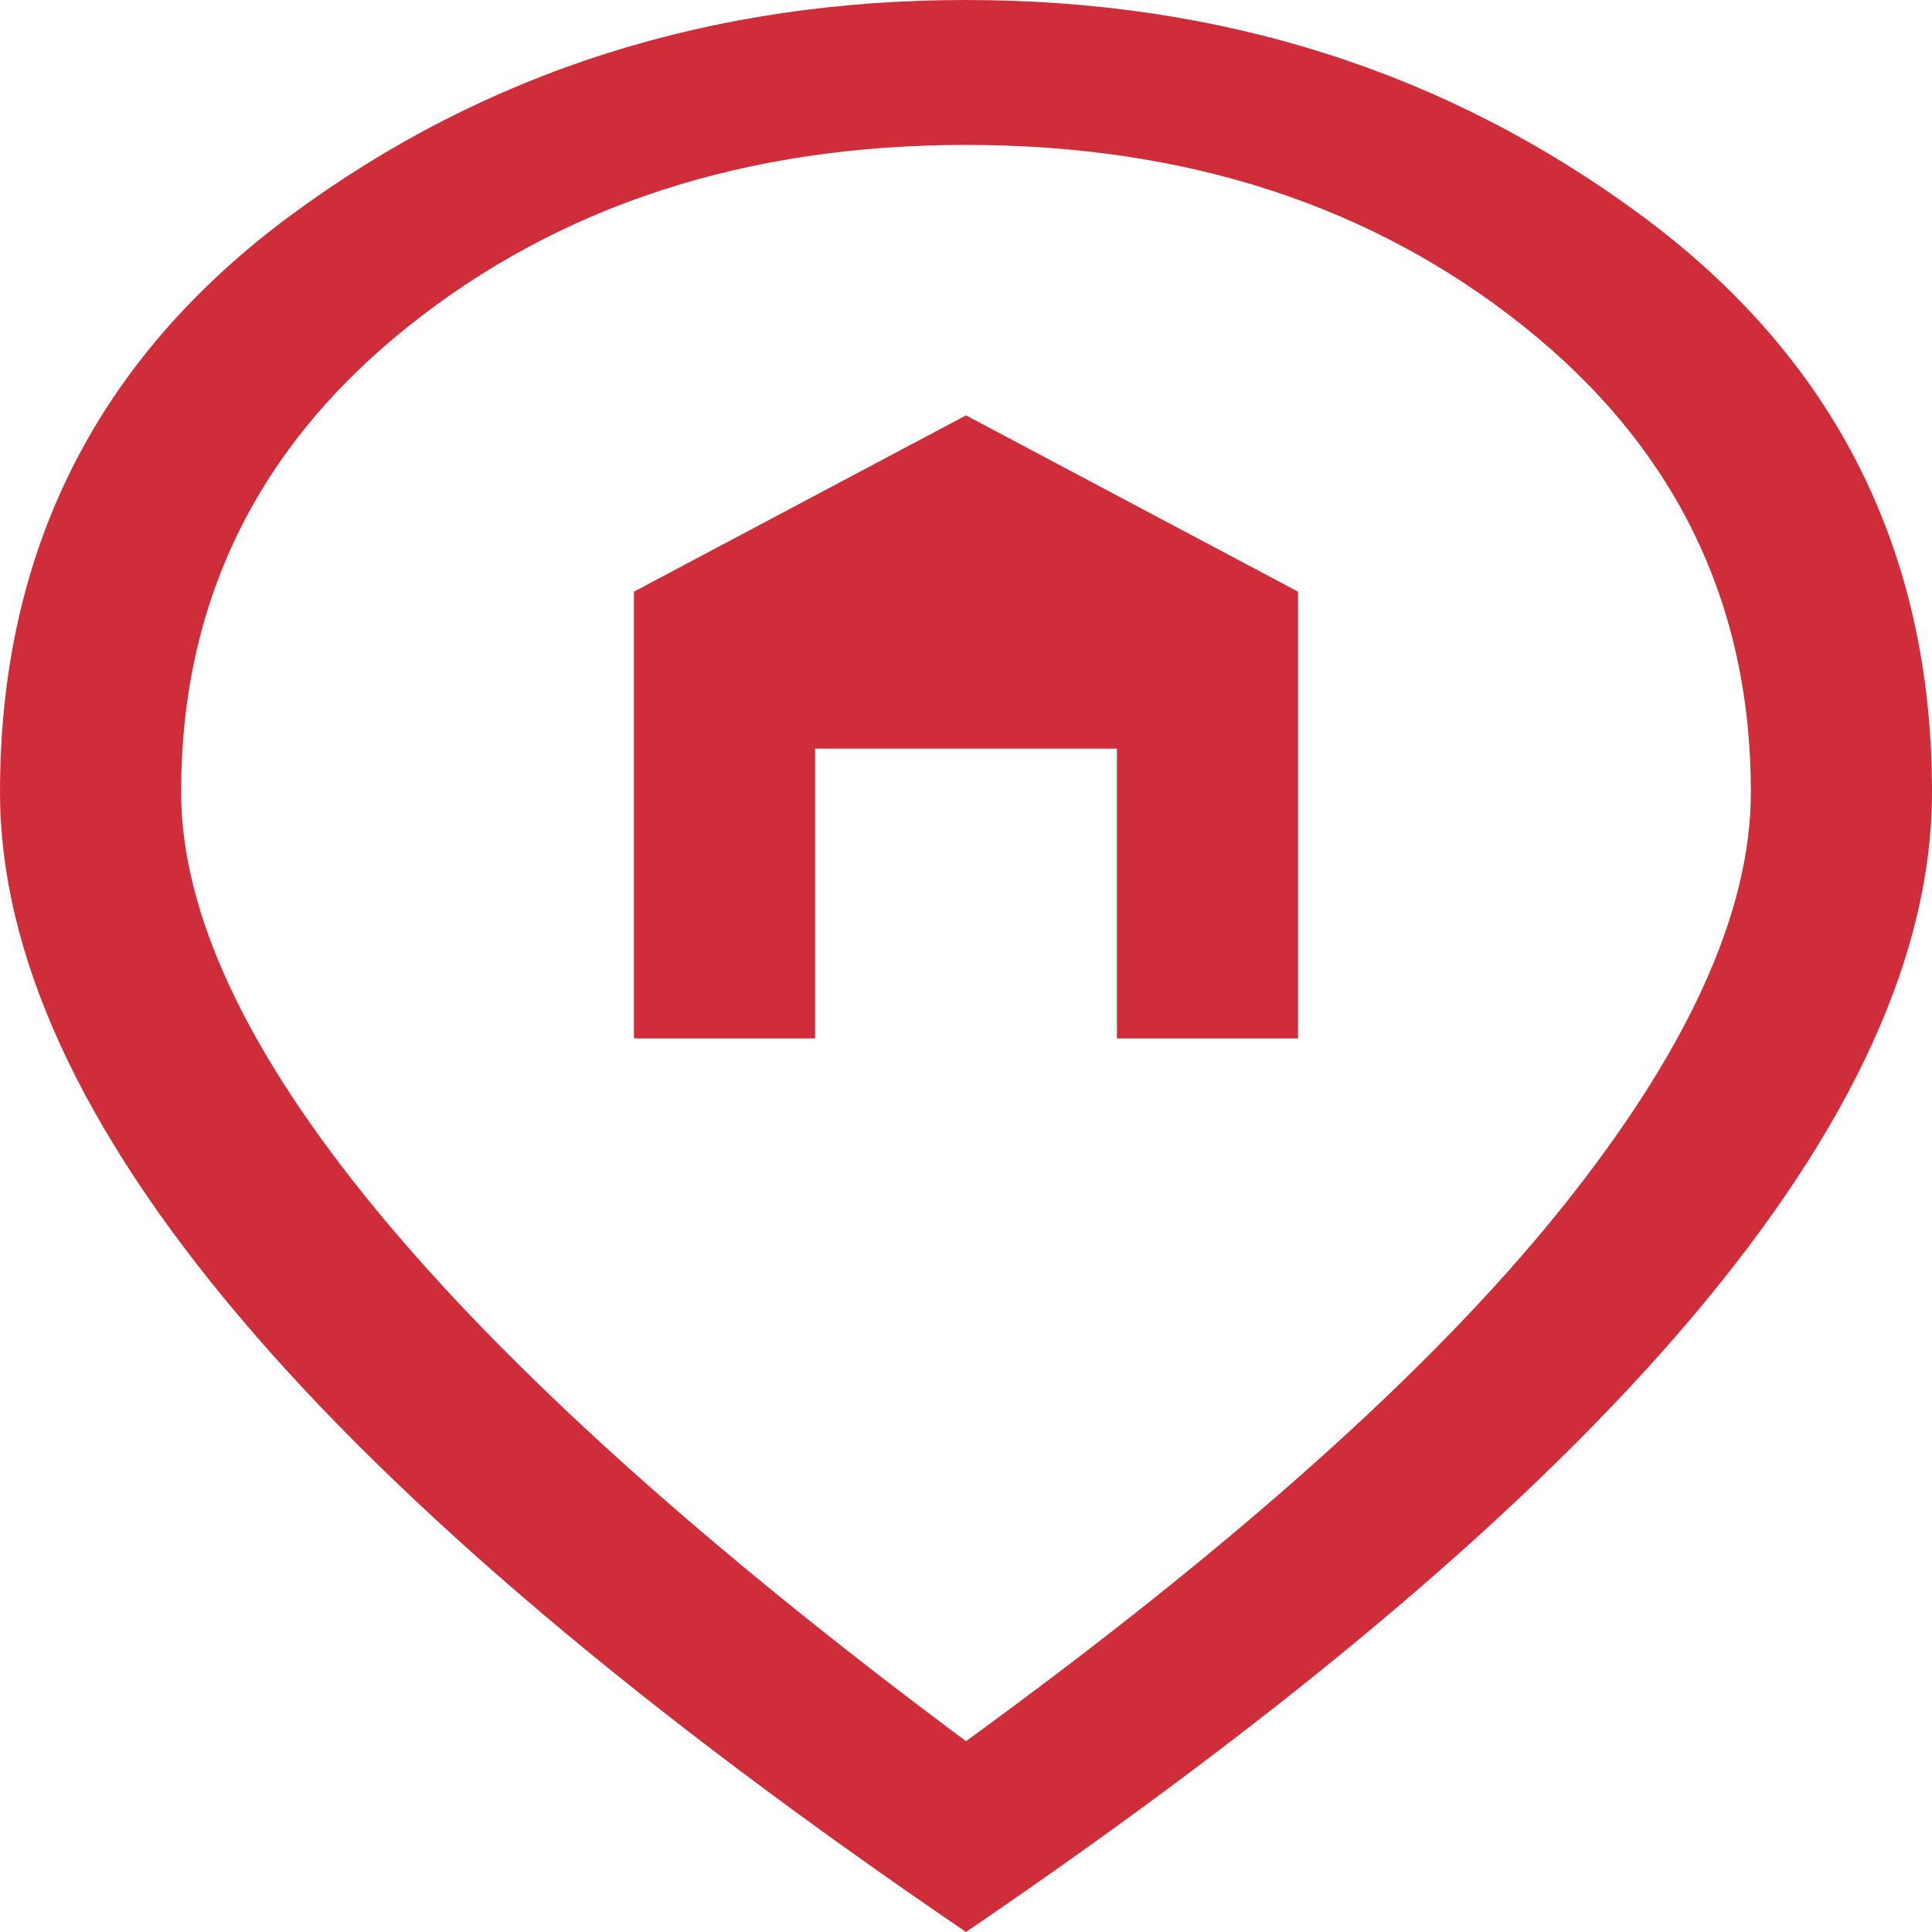
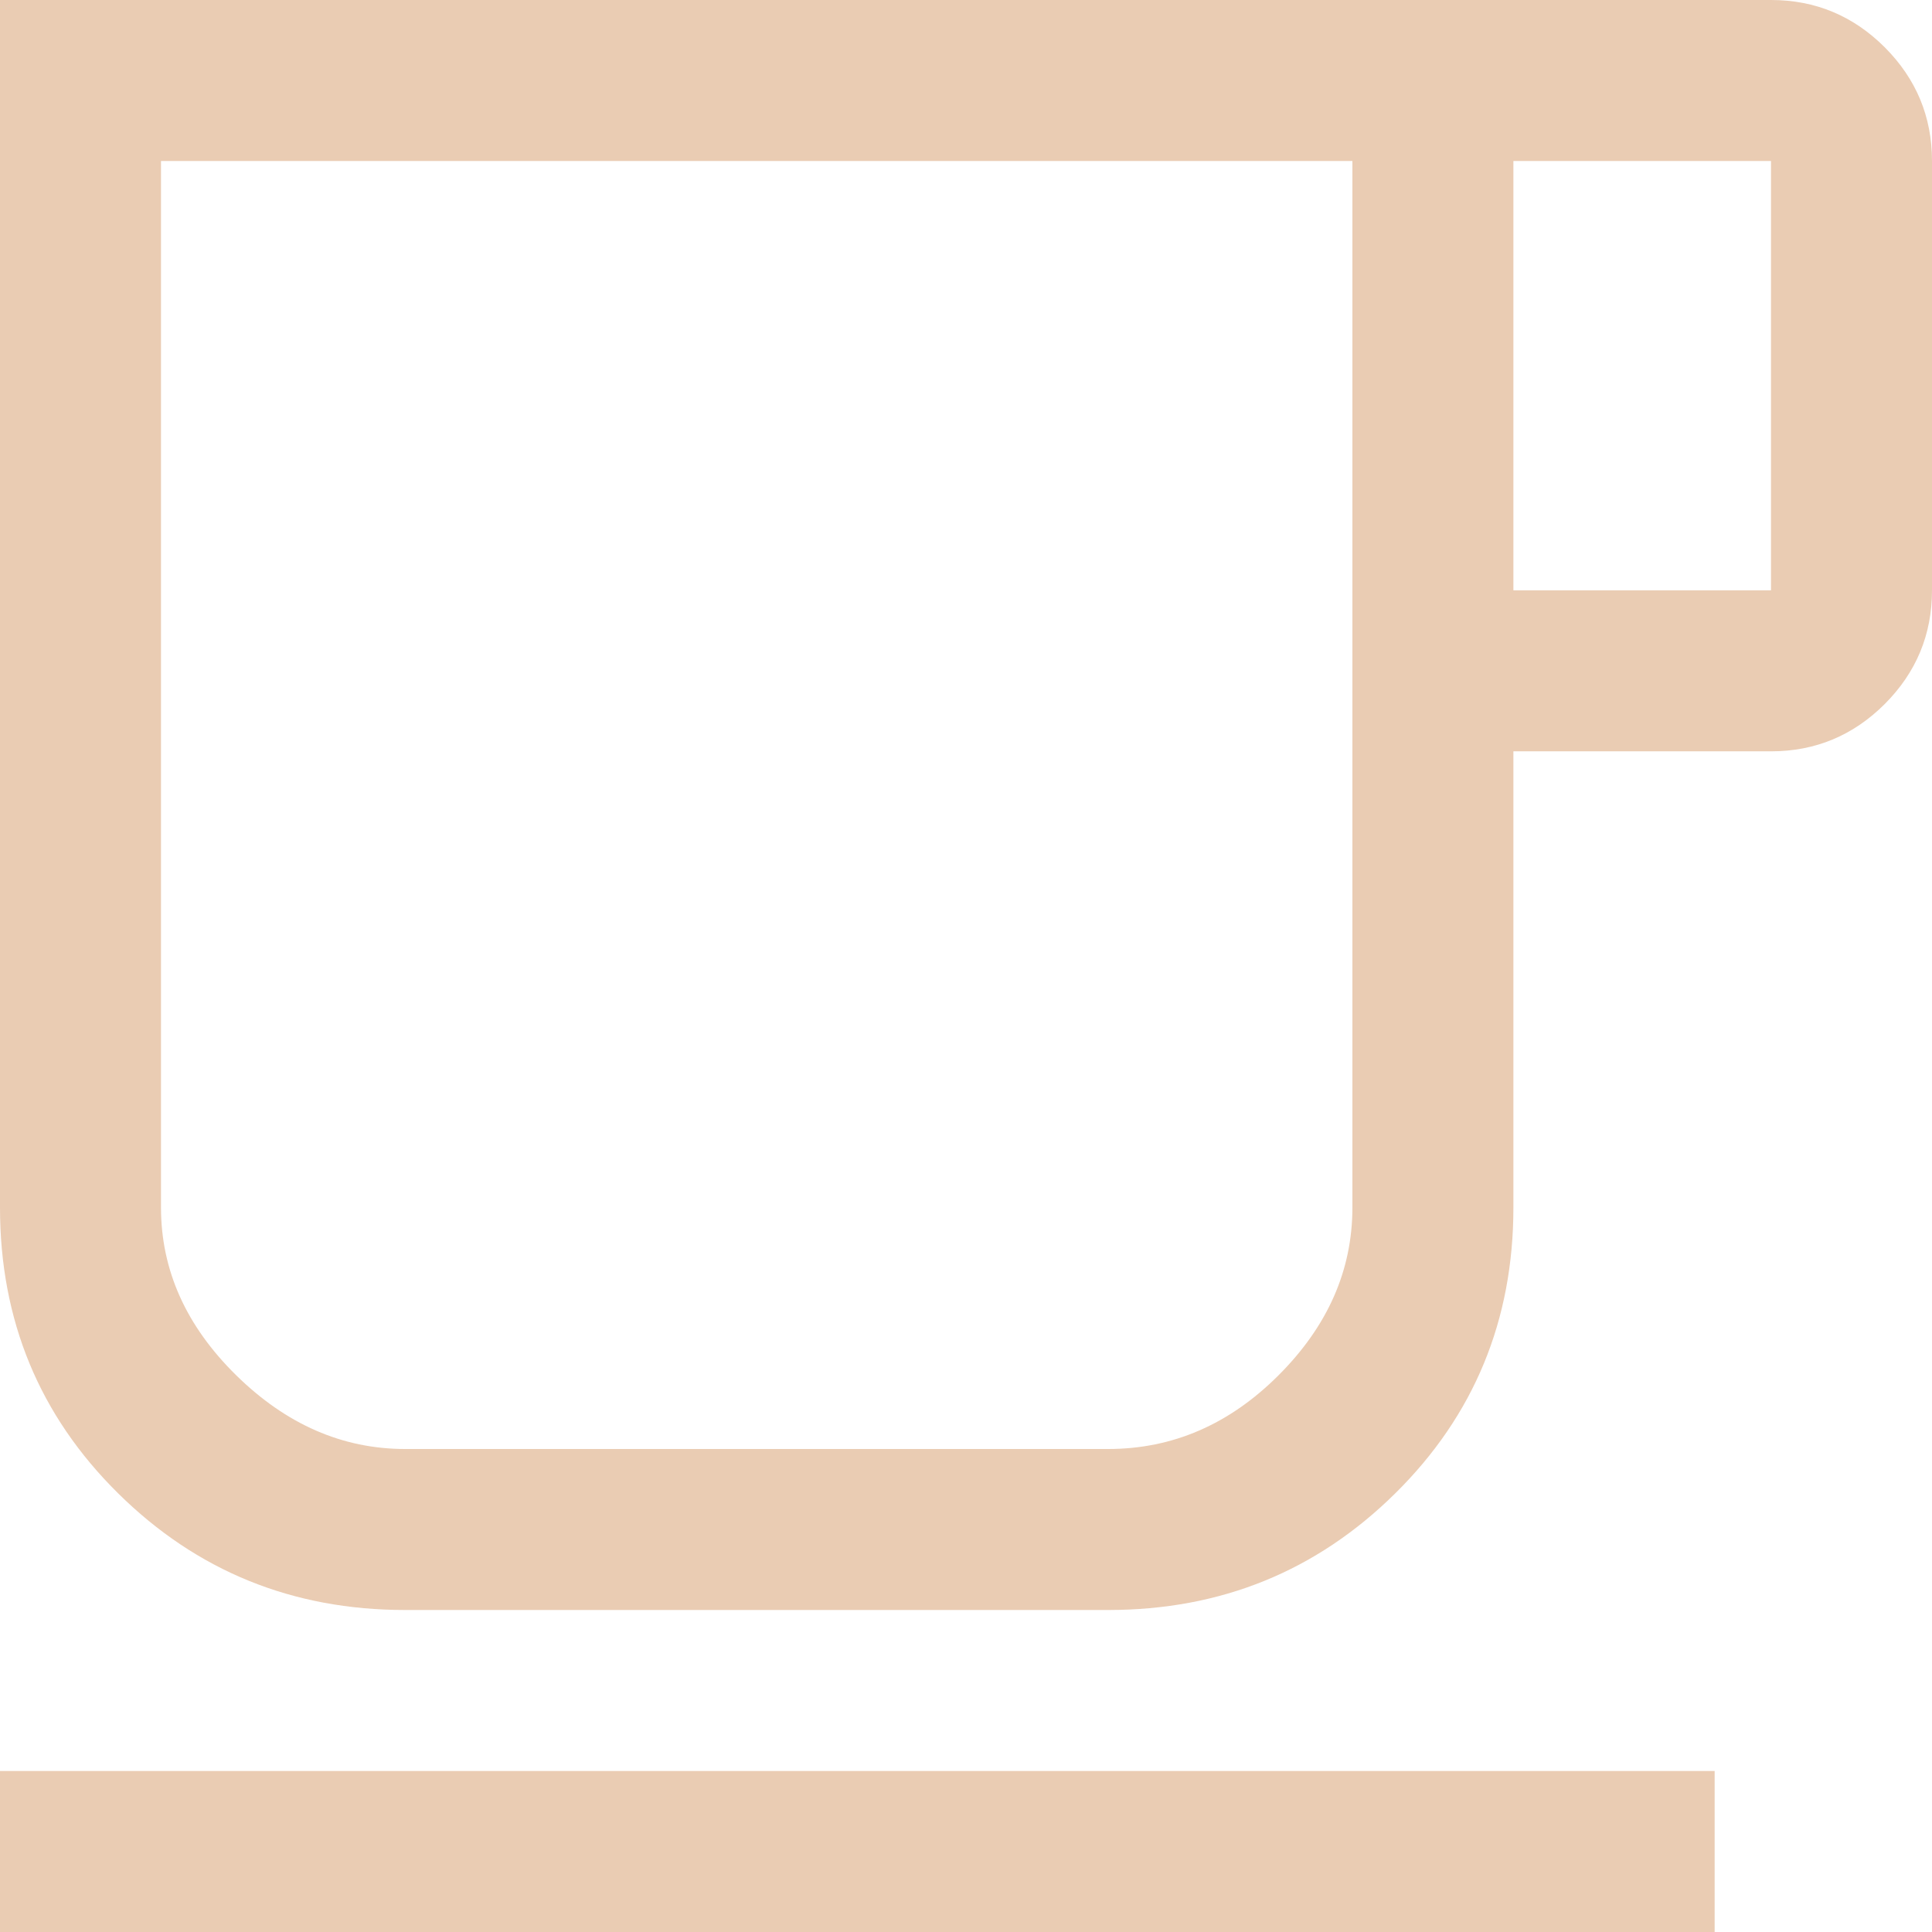
- <svg xmlns="http://www.w3.org/2000/svg" width="40" height="40" viewBox="0 0 40 40" fill="none">
-   <path d="M13.125 21.5V12.25L20 8.6L26.875 12.25V21.5H23.125V15.5H16.875V21.5H13.125ZM20 36.05C25.542 32.017 29.635 28.358 32.281 25.075C34.927 21.792 36.25 18.9 36.25 16.4C36.25 12.474 34.681 9.259 31.544 6.755C28.407 4.252 24.559 3 20 3C15.441 3 11.593 4.252 8.456 6.755C5.319 9.259 3.75 12.474 3.75 16.4C3.75 18.9 5.104 21.792 7.812 25.075C10.521 28.358 14.583 32.017 20 36.05ZM20 40C13.292 35.433 8.281 31.192 4.969 27.275C1.656 23.358 0 19.733 0 16.4C0 11.4 2.01 7.417 6.031 4.45C10.052 1.483 14.708 0 20 0C25.292 0 29.948 1.483 33.969 4.45C37.99 7.417 40 11.4 40 16.4C40 19.733 38.344 23.358 35.031 27.275C31.719 31.192 26.708 35.433 20 40Z" fill="#CF2D3A" />
+ <svg xmlns="http://www.w3.org/2000/svg" width="36" height="36" viewBox="0 0 36 36" fill="none">
+   <path d="M0 36V33H31.95V36H0ZM7.55 30C5.45 30 3.667 29.275 2.2 27.825C0.733 26.375 0 24.6 0 22.5V0H33C33.825 0 34.531 0.294 35.119 0.881C35.706 1.469 36 2.175 36 3V11C36 11.825 35.706 12.531 35.119 13.119C34.531 13.706 33.825 14 33 14H28.2V22.5C28.2 24.6 27.467 26.375 26 27.825C24.533 29.275 22.75 30 20.65 30H7.55ZM7.55 27H20.649C21.85 27 22.908 26.542 23.825 25.625C24.742 24.708 25.2 23.667 25.2 22.5V3H3V22.5C3 23.667 3.467 24.708 4.4 25.625C5.333 26.542 6.383 27 7.55 27ZM28.2 11H33V3H28.2V11Z" fill="#EACCB3" />
</svg>
